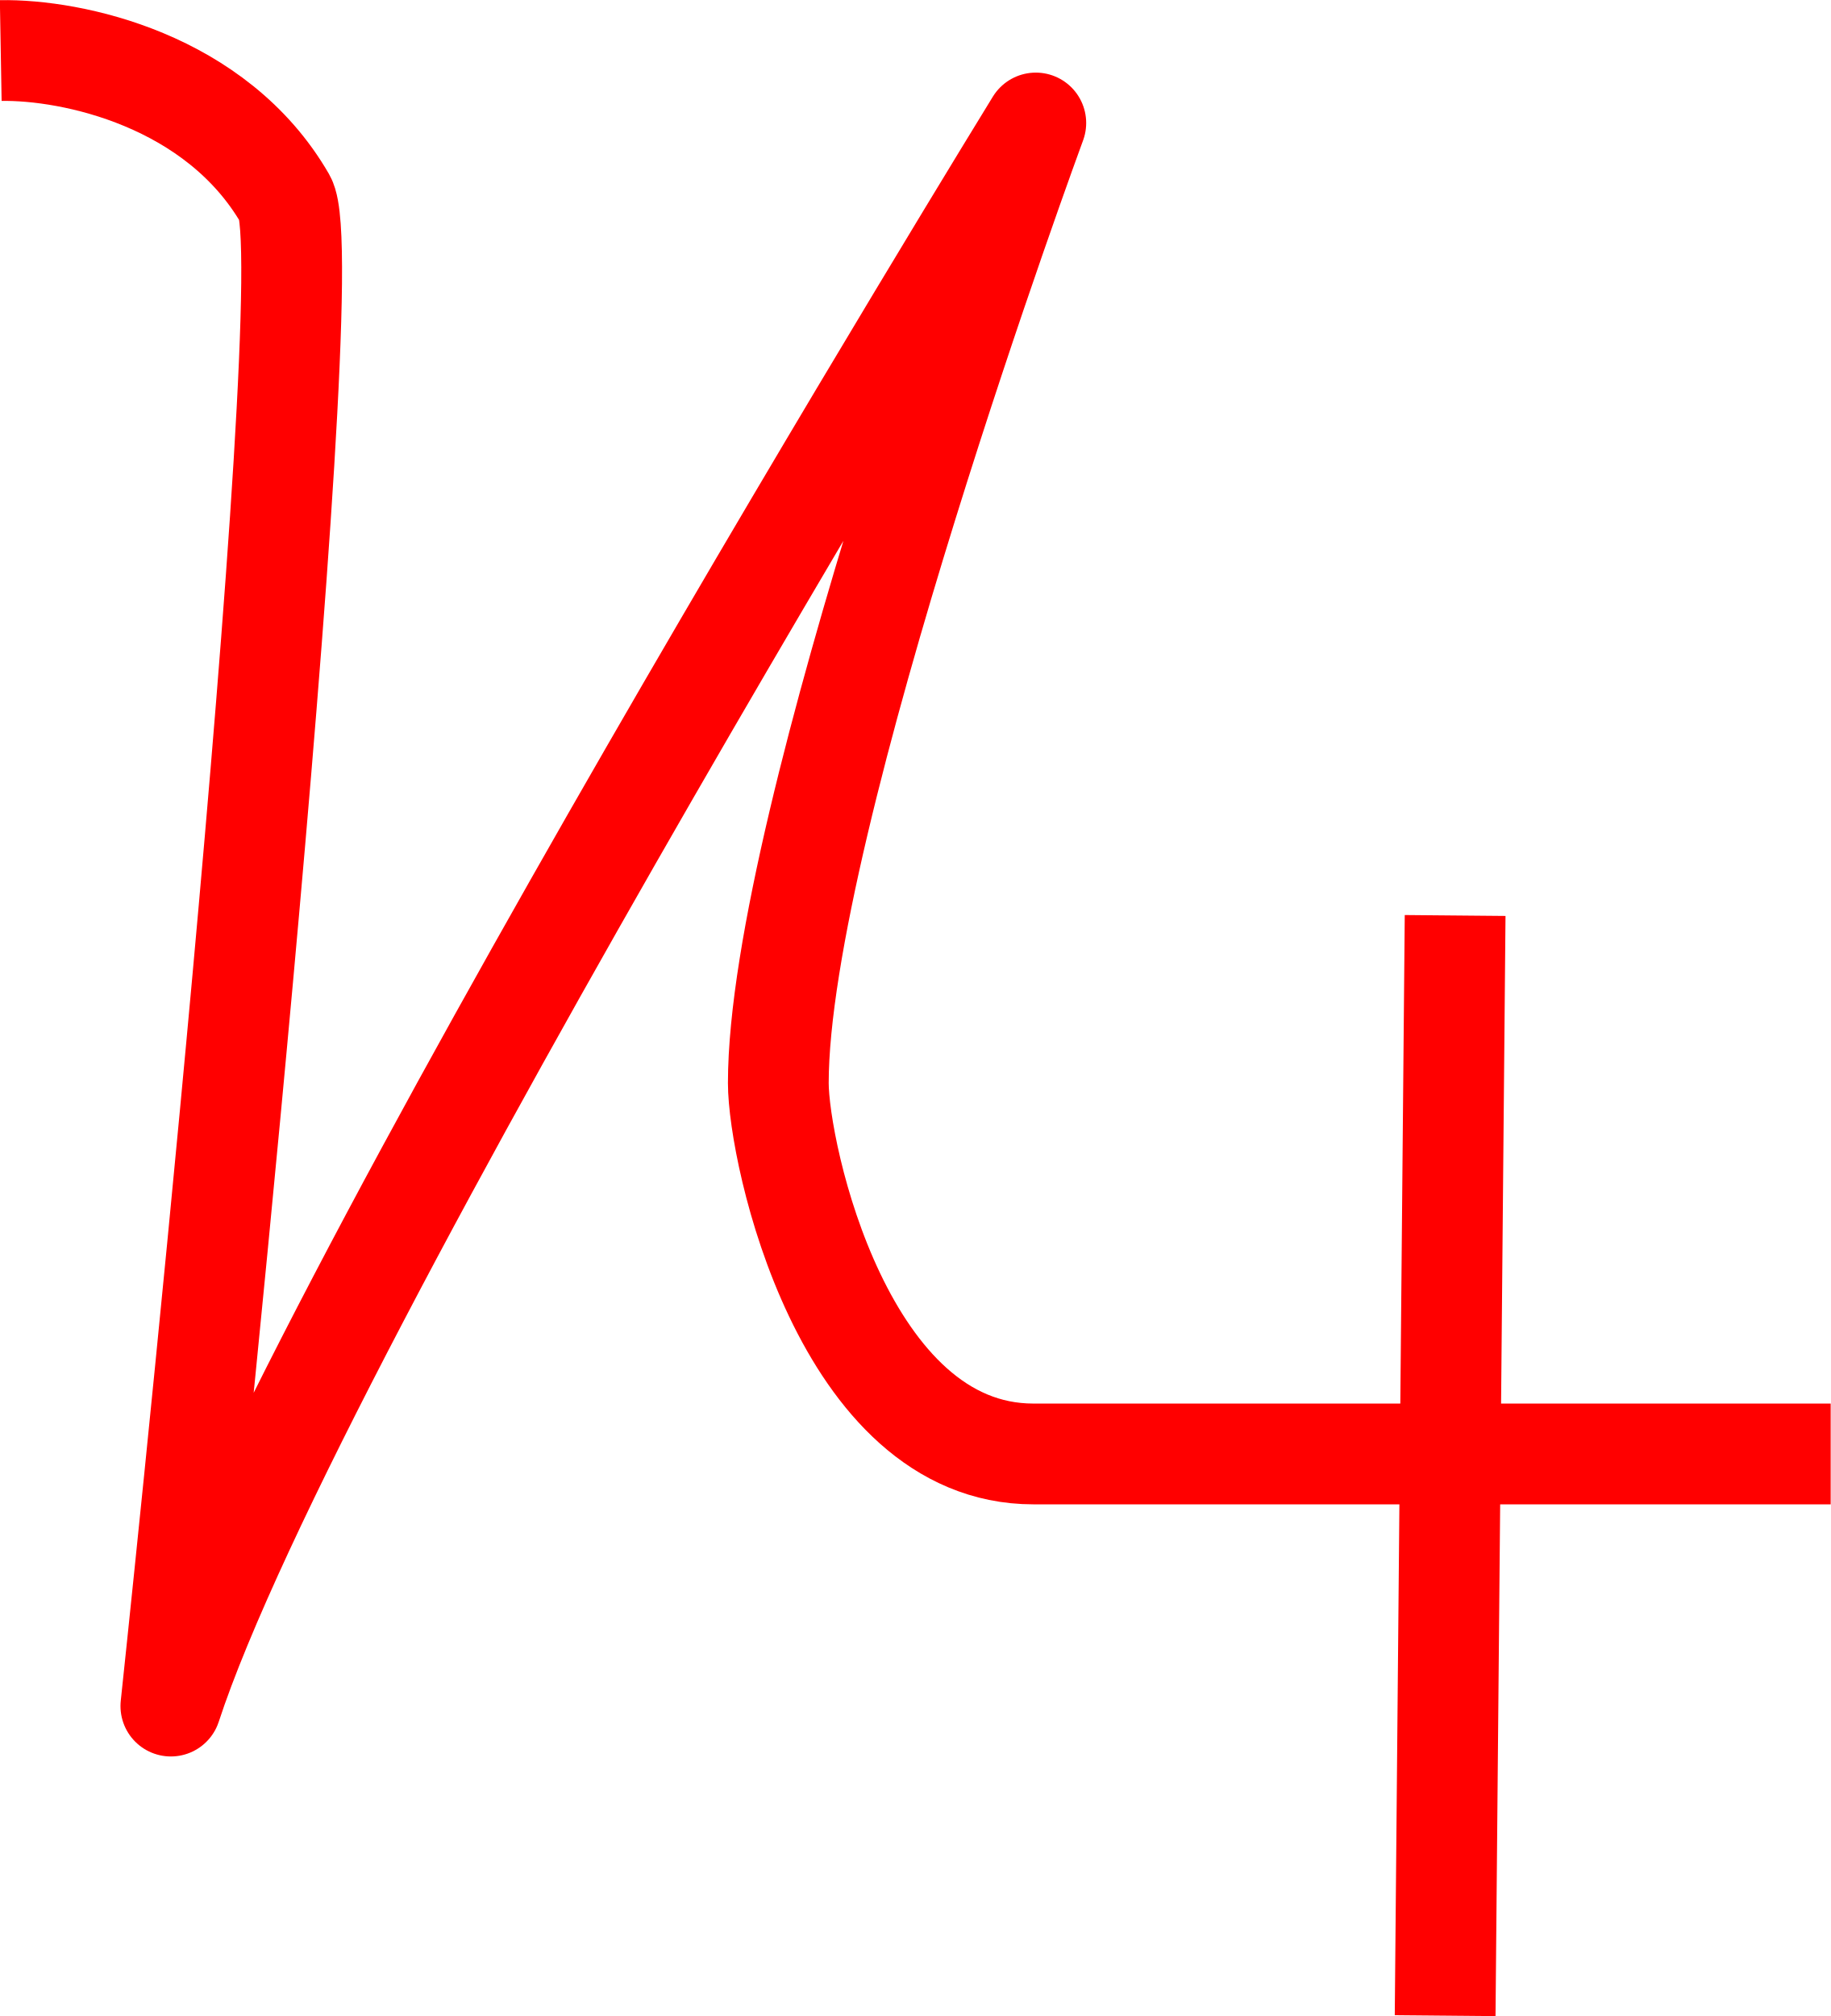
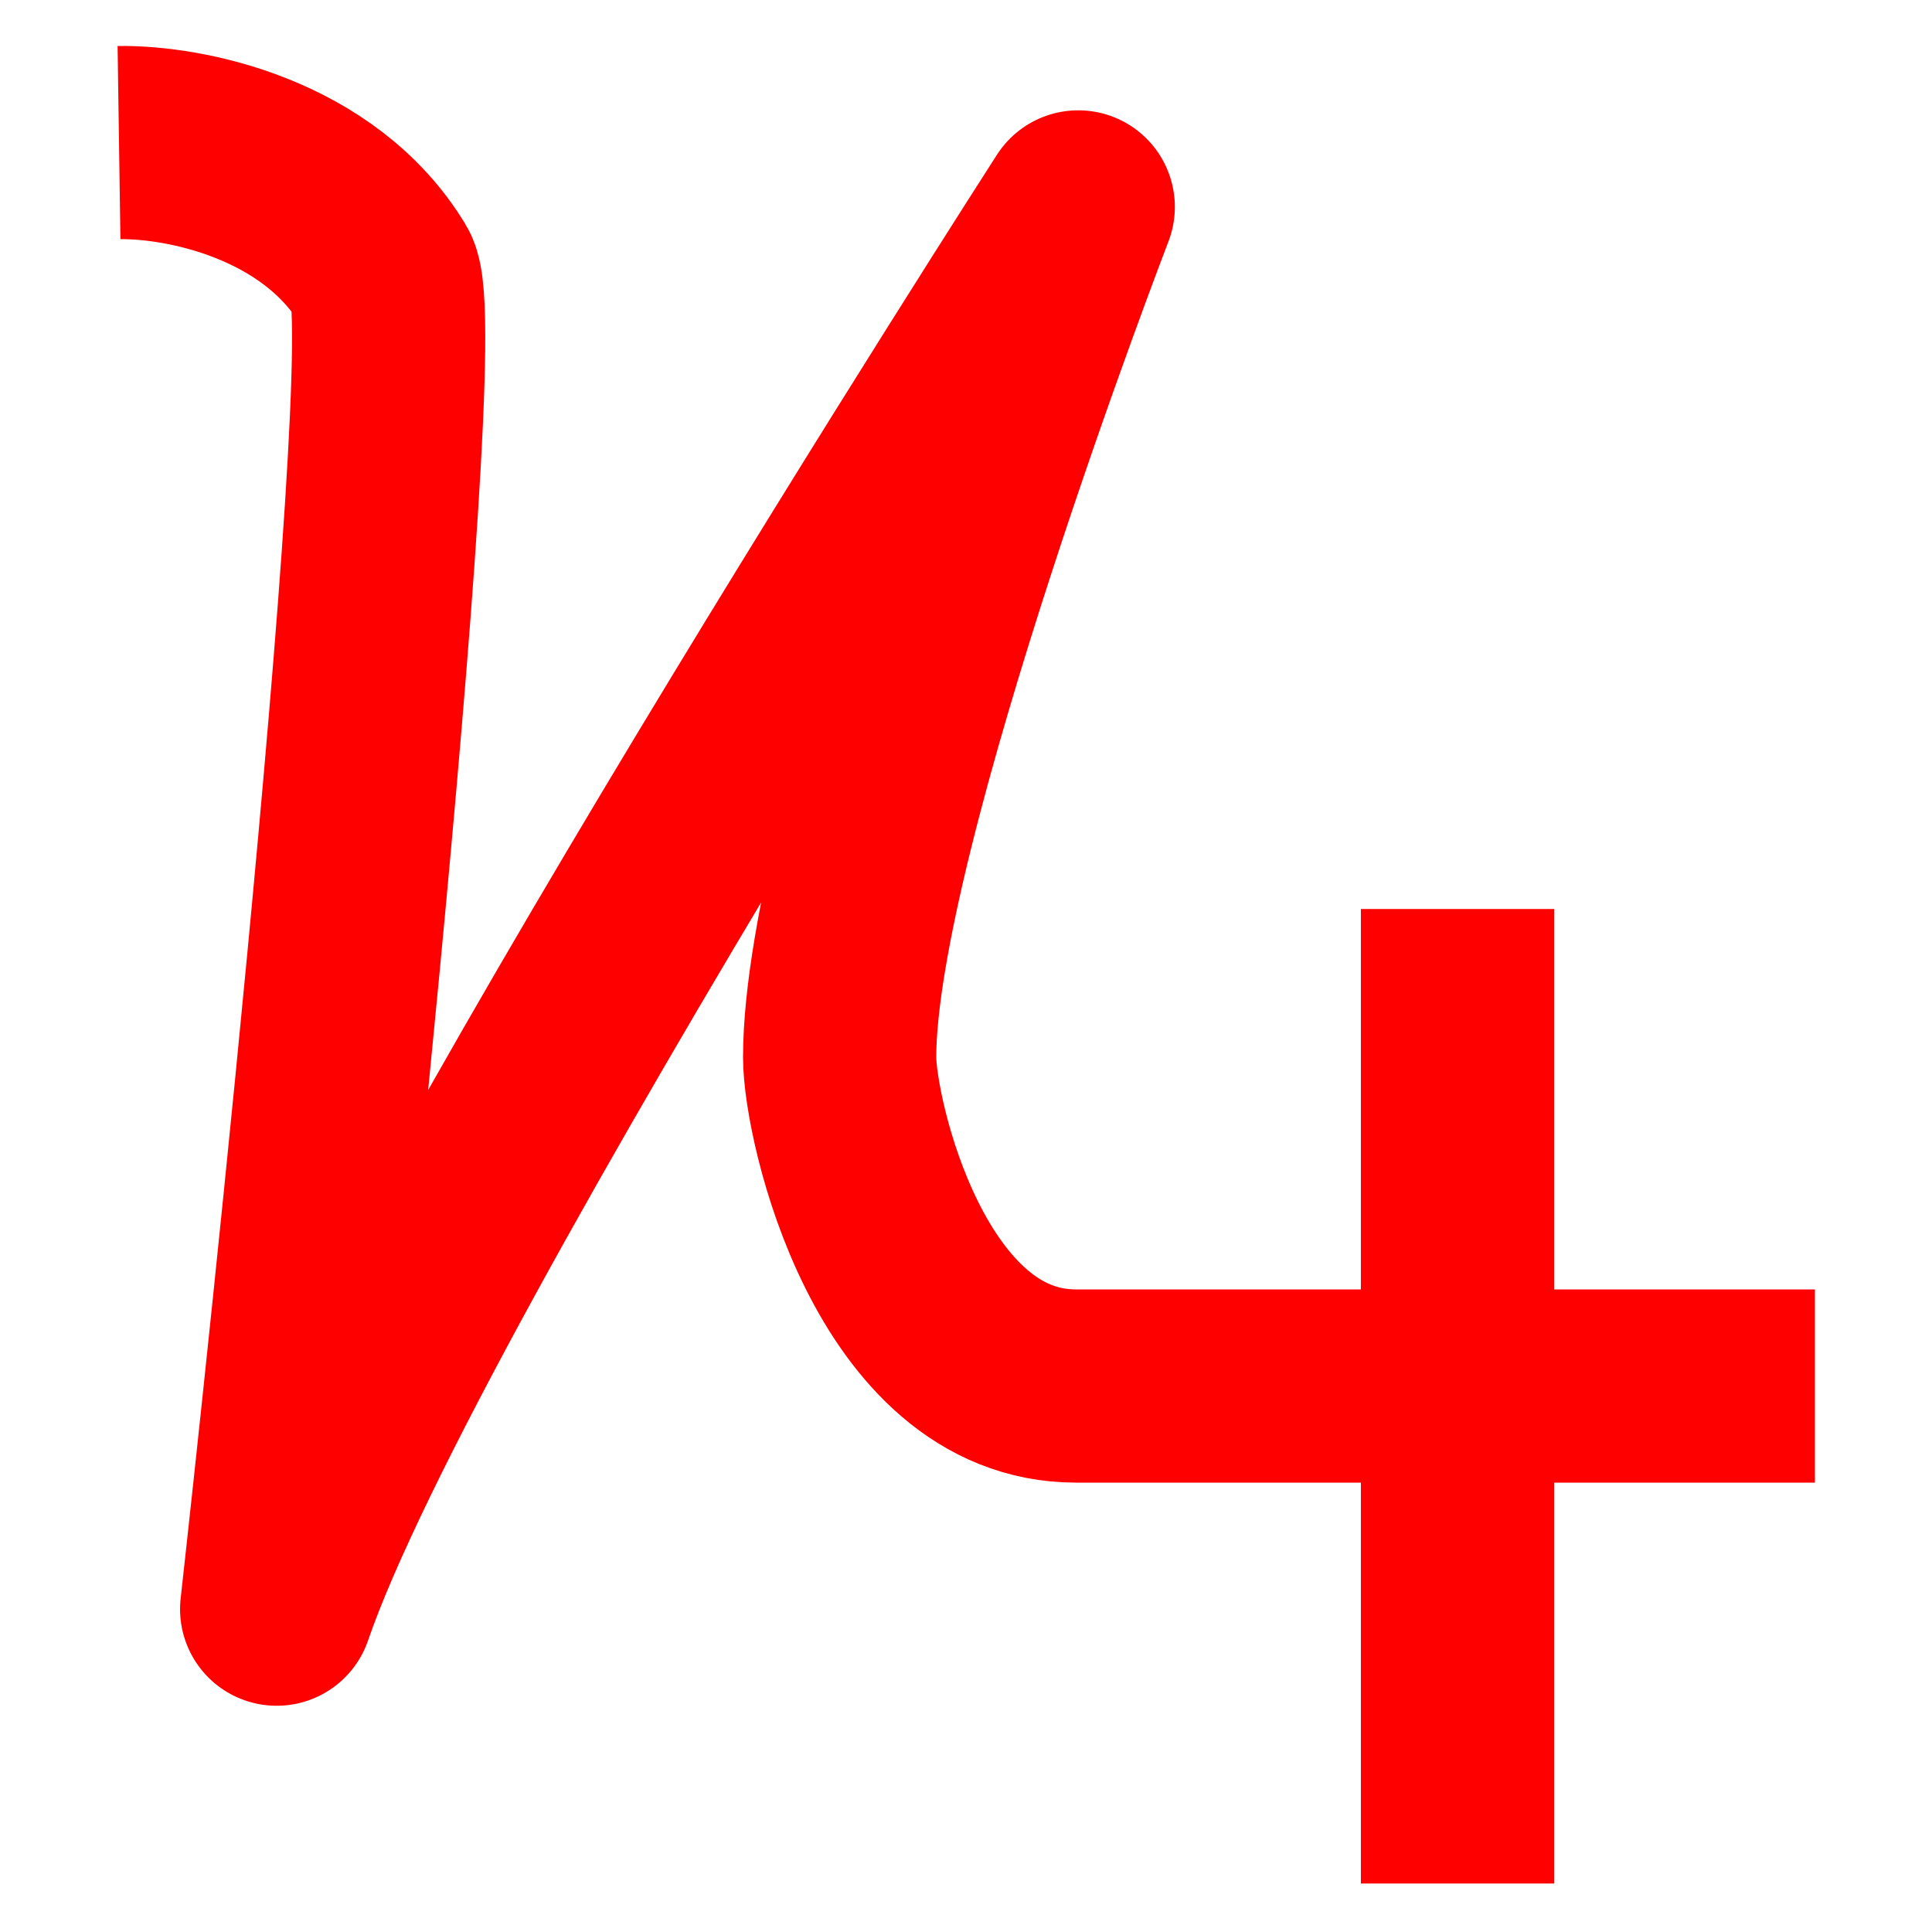
- <svg xmlns="http://www.w3.org/2000/svg" width="24.032mm" height="26.458mm" version="1.1" viewBox="0 0 24.032 26.458">
-   <g transform="translate(-206.94 -177.04)">
-     <g transform="matrix(.89793 0 0 .89793 21.124 18.125)" style="fill:none;stroke-miterlimit:10;stroke-width:1.473;stroke:#ff0000">
-       <path d="m228.21 190.36-0.146 16.08" style="fill:none;opacity:.999;paint-order:stroke fill markers;stroke-miterlimit:10;stroke-width:1.473;stroke:#ff0000" />
-       <path d="m233.7 198.23h-11.656c-2.777 0-3.728-4.395-3.728-5.421 0-3.821 3.764-14.032 3.764-14.032s-10.835 17.609-12.644 23.138c0 0 2.246-21.032 1.672-22.027-1.006-1.742-3.118-2.188-4.159-2.17" style="fill:none;opacity:.999;paint-order:stroke fill markers;stroke-linejoin:round;stroke-miterlimit:10;stroke-width:1.473;stroke:#ff0000" />
-     </g>
-   </g>
+ <svg xmlns="http://www.w3.org/2000/svg" width="10mm" height="10mm" version="1.1" viewBox="0 0 10 10">
+   <path d="m7.544 4.705v5.044" style="fill:none;opacity:.999;paint-order:stroke fill markers;stroke-miterlimit:10;stroke:#ff0000" />
+   <path d="m9.394 7.174h-3.825c-0.911 0-1.223-1.379-1.223-1.701 0-1.199 1.235-4.402 1.235-4.402s-3.555 5.524-4.149 7.258c0 0 0.737-6.598 0.549-6.91-0.33-0.546-1.023-0.686-1.365-0.681" style="fill:none;opacity:.999;paint-order:stroke fill markers;stroke-linejoin:round;stroke-miterlimit:10;stroke:#ff0000" />
</svg>
